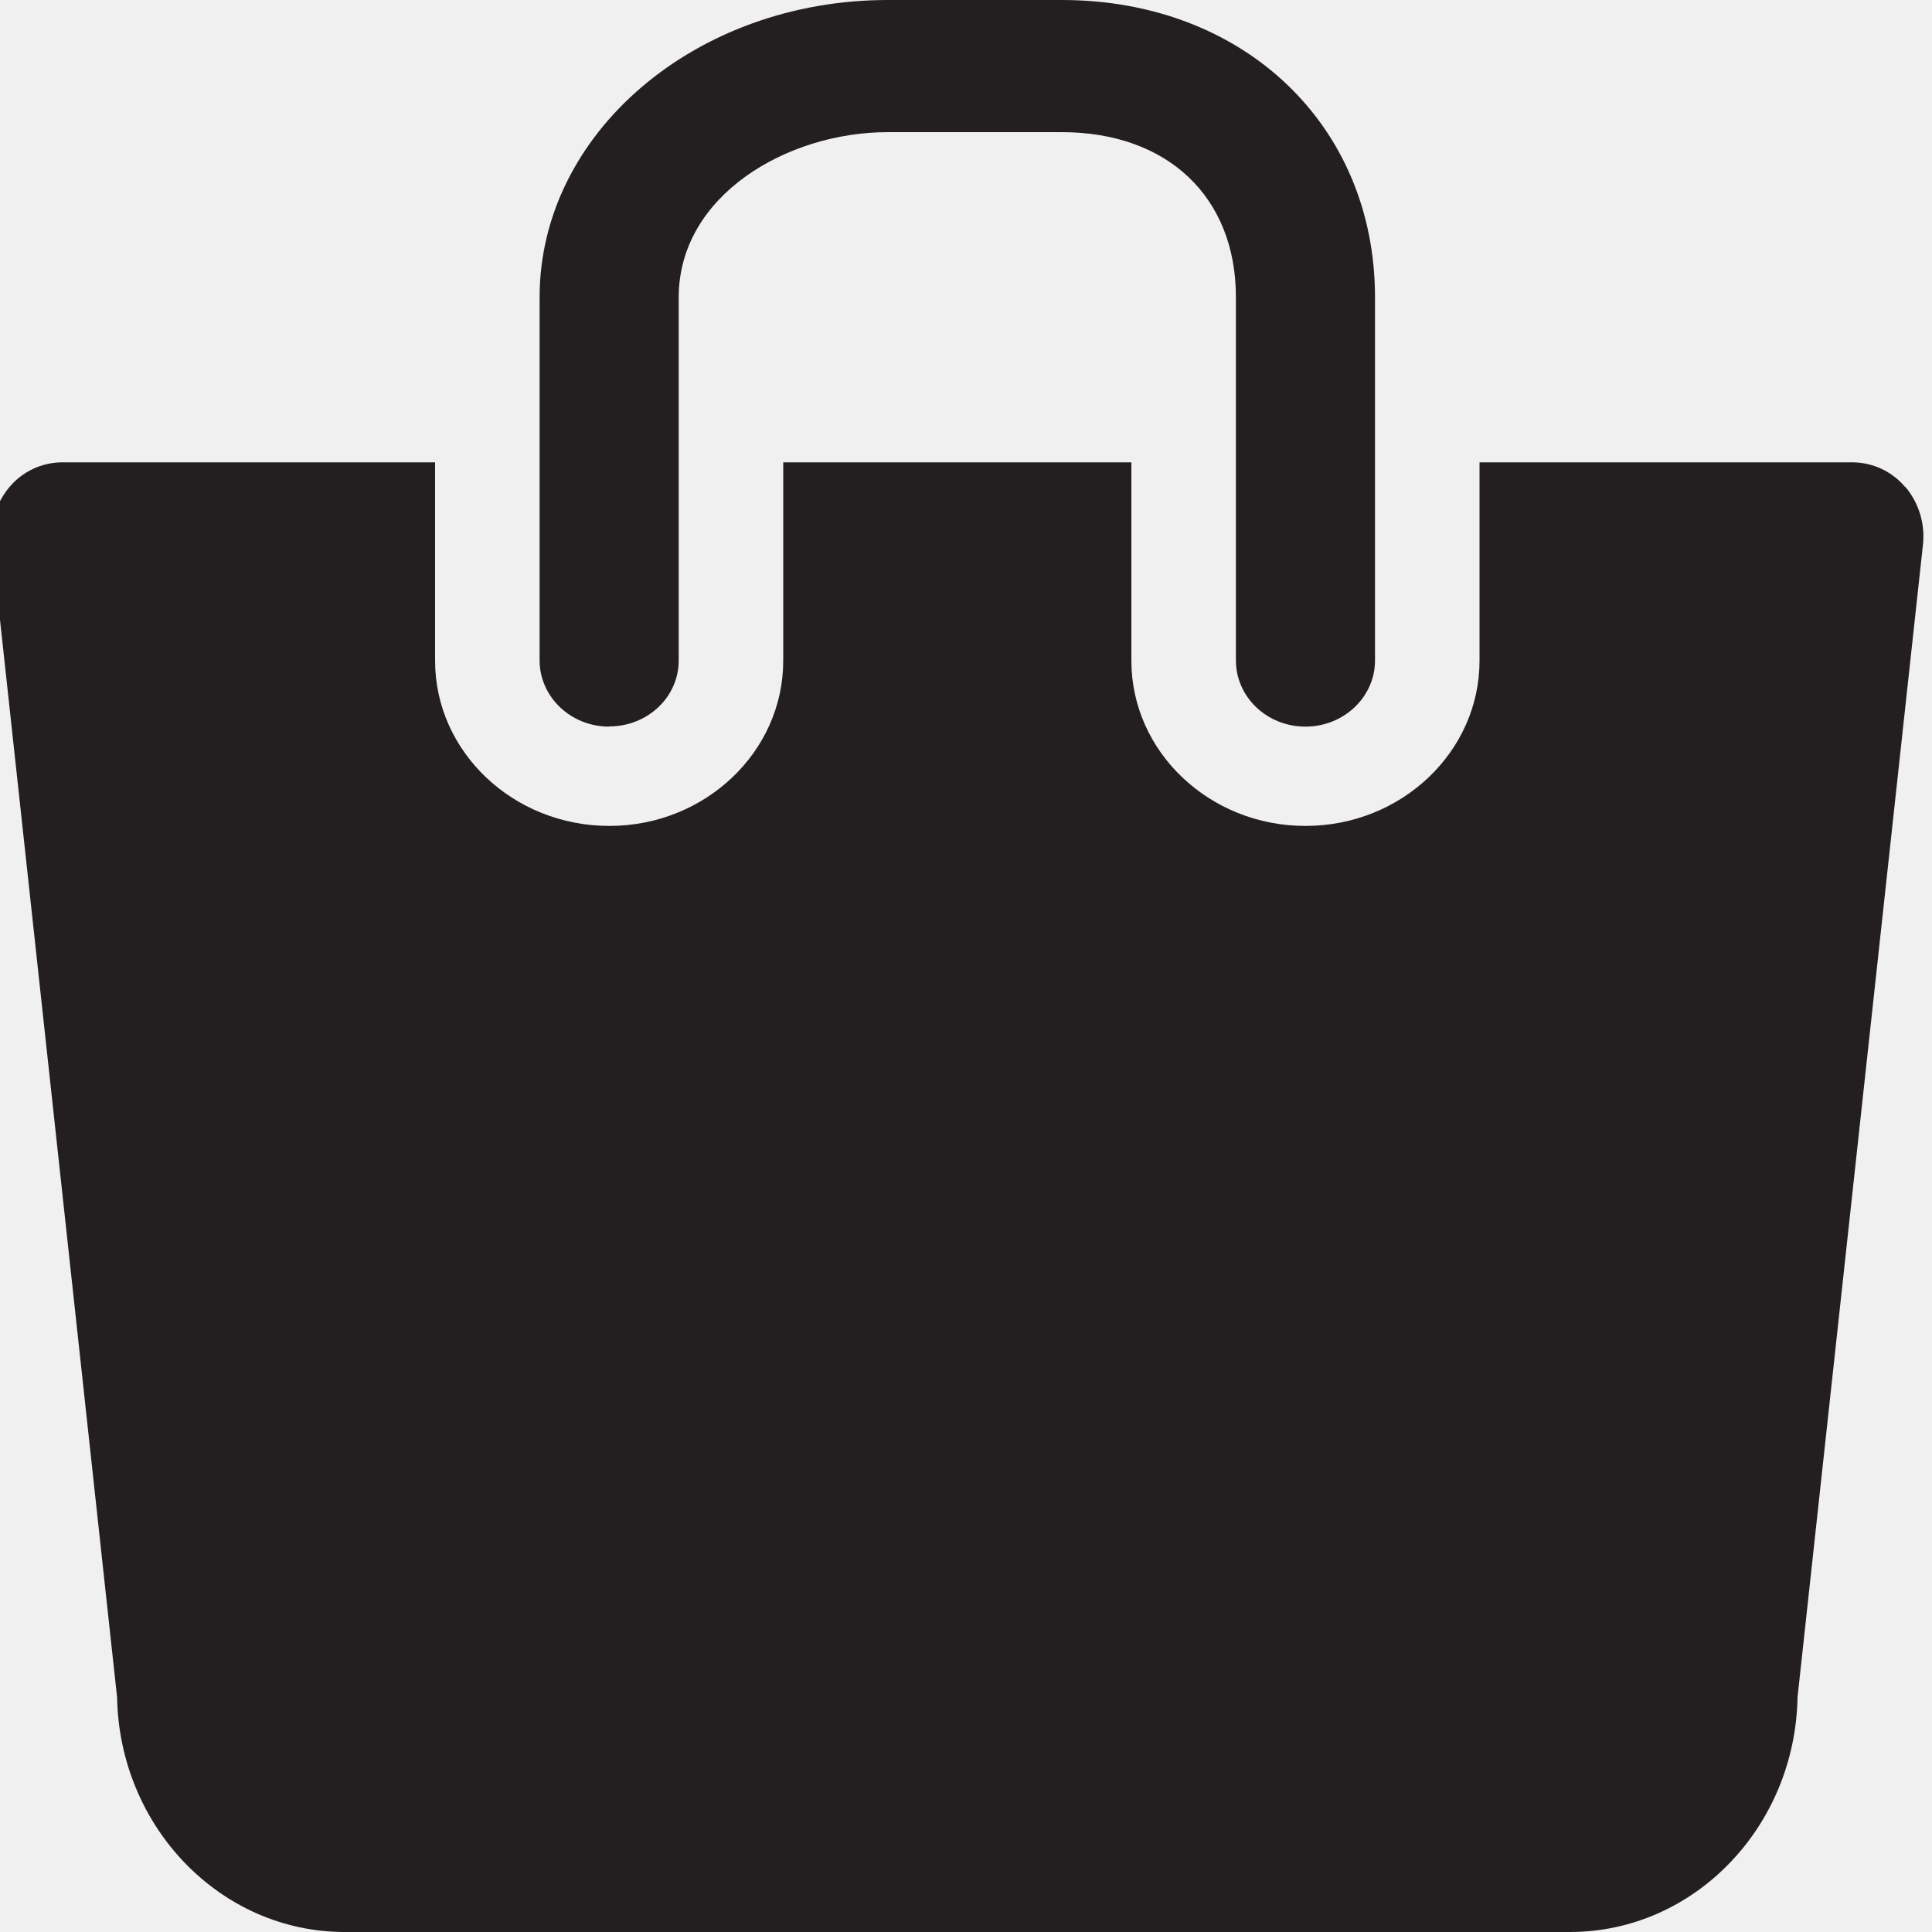
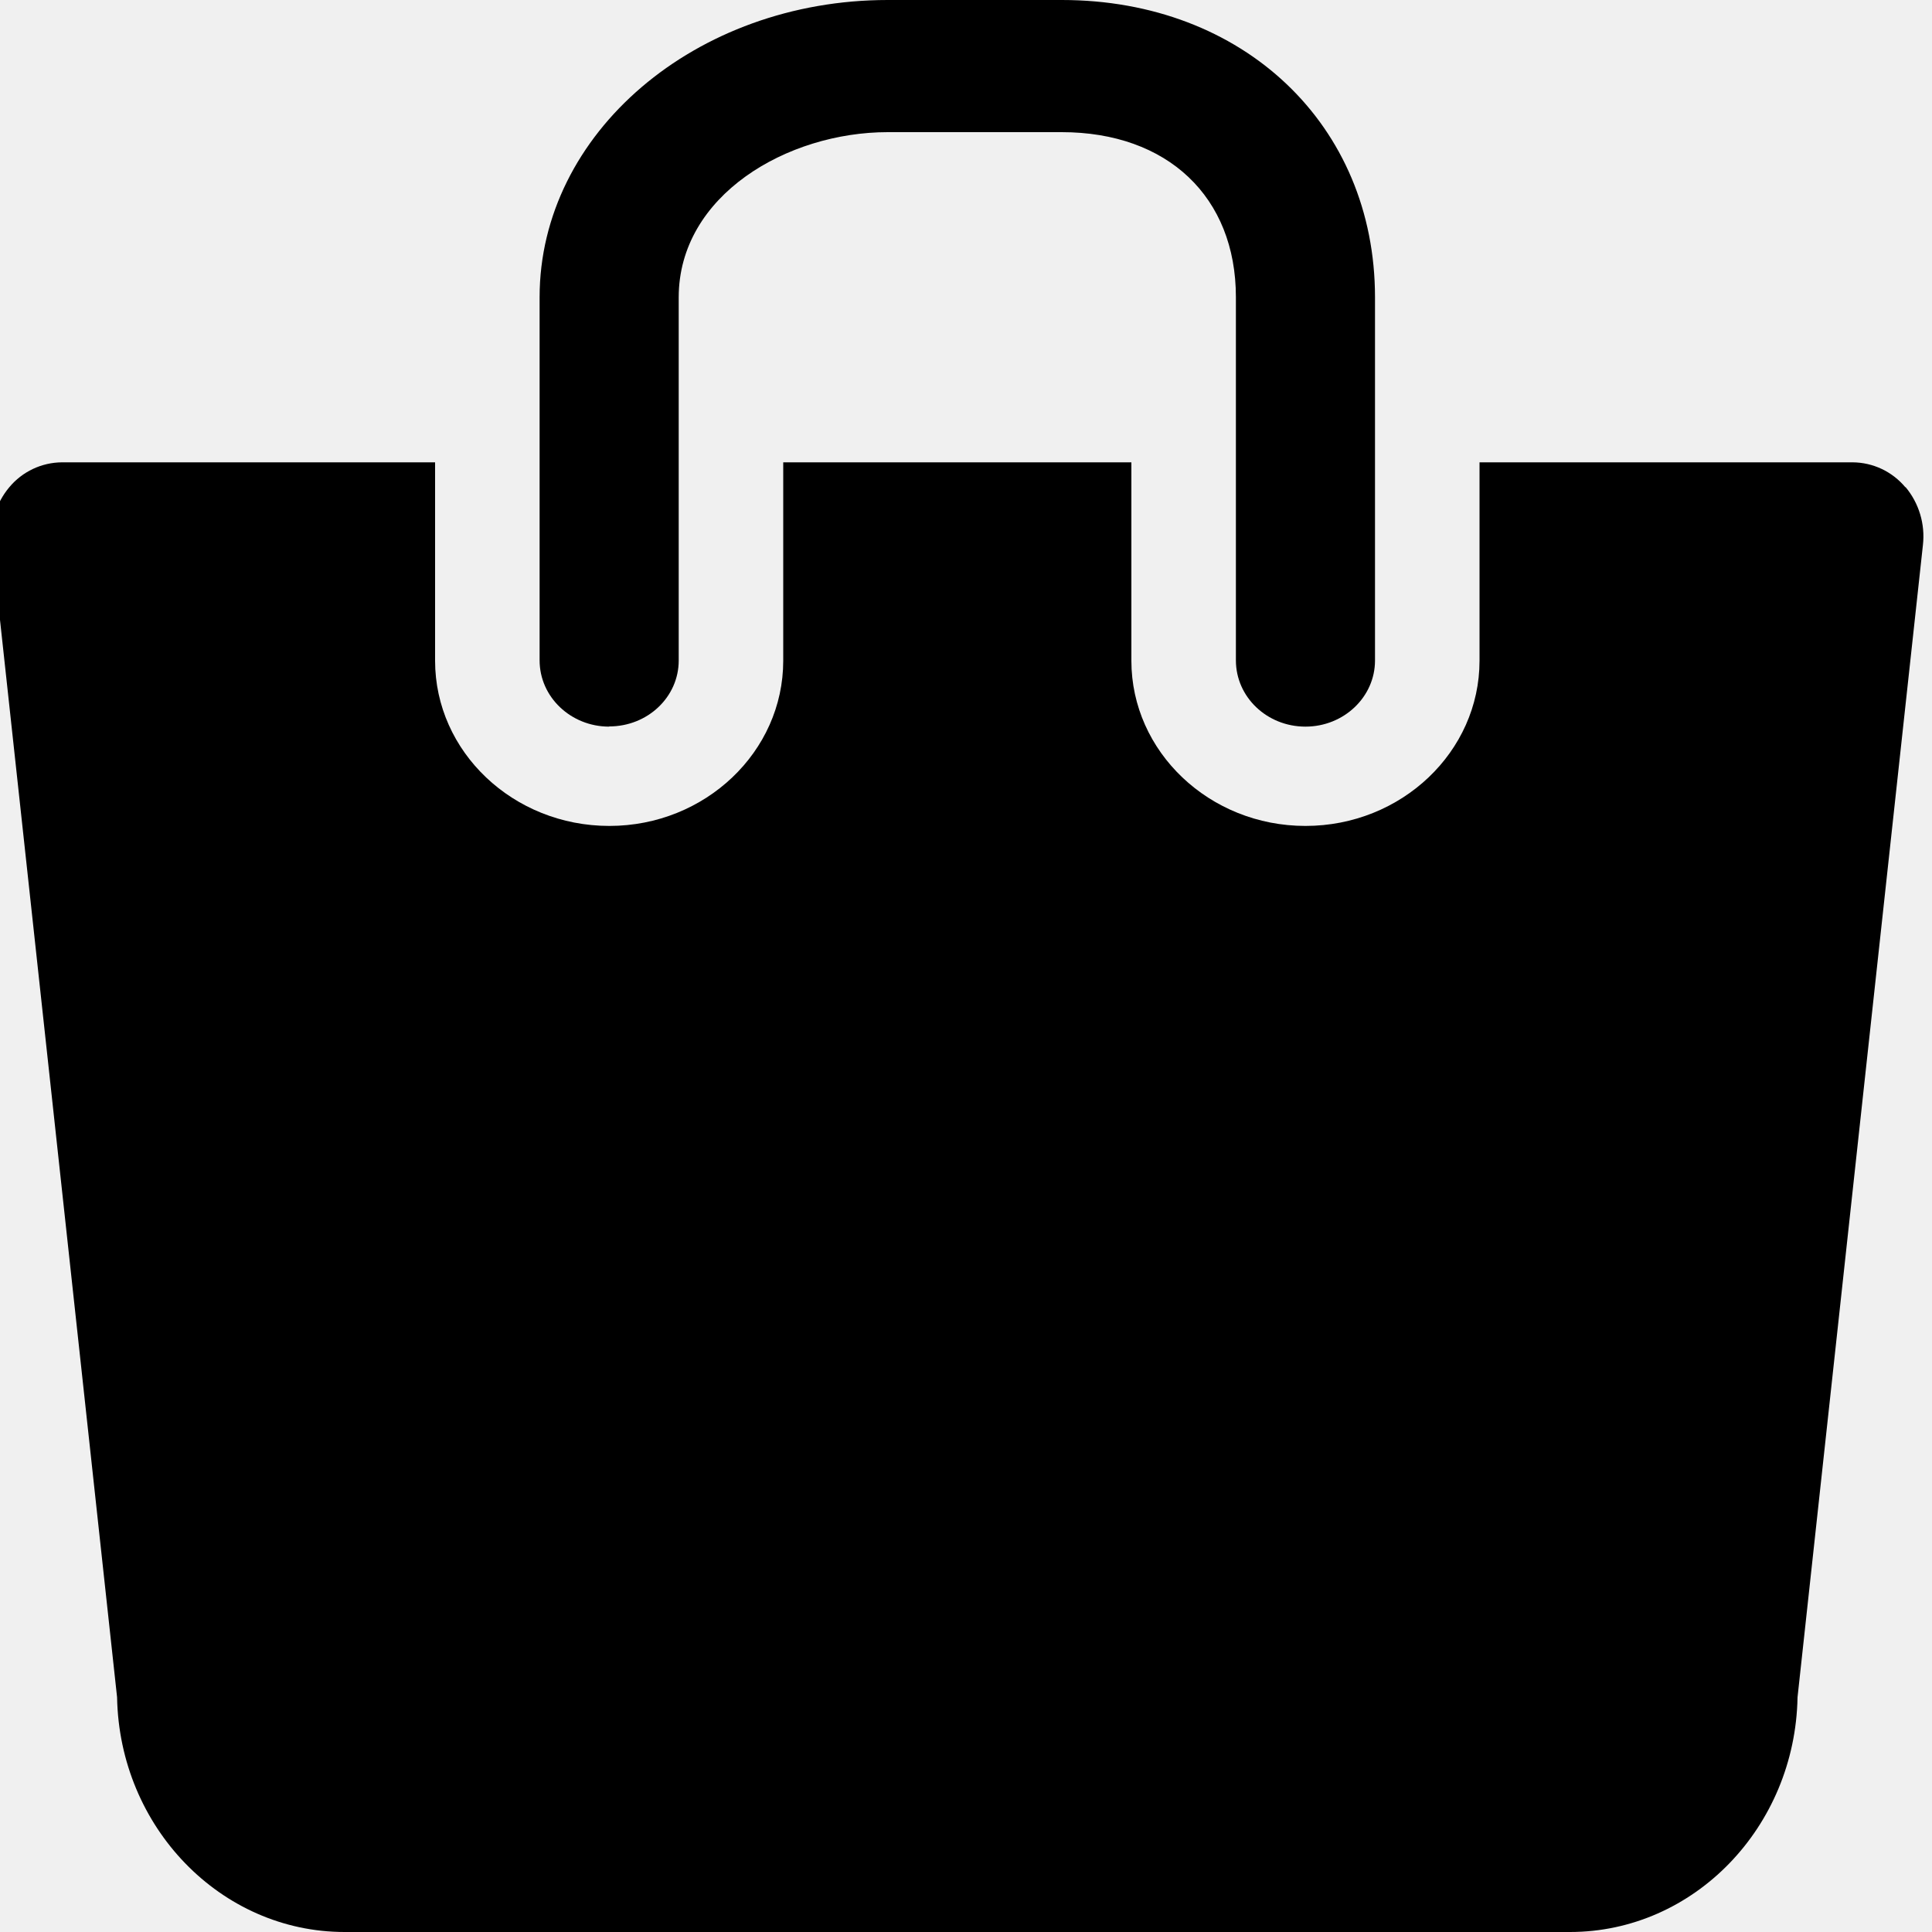
<svg xmlns="http://www.w3.org/2000/svg" width="10" height="10" viewBox="0 0 10 10" fill="none">
-   <g clip-path="url(#clip0)" fill="#231F20">
+   <g clip-path="url(#clip0)" fill="currentColor">
    <path d="M9.862 2.522a.358.358 0 00-.273-.129H7.658V3.42c0 .471-.404.855-.901.855s-.901-.384-.901-.855V2.393H4.054V3.42c0 .471-.404.855-.9.855-.498 0-.902-.384-.902-.855V2.393H.321a.358.358 0 00-.273.129.397.397 0 00-.09.3l.648 5.963C.618 9.457 1.142 10 1.784 10h6.342c.642 0 1.166-.543 1.178-1.215l.649-5.964a.398.398 0 00-.09-.3z" />
    <path d="M3.153 3.76c.2 0 .36-.153.36-.341v-1.88c0-.528.562-.855 1.082-.855h.9c.548 0 .902.335.902.854v1.88c0 .19.161.343.36.343.199 0 .36-.154.36-.342v-1.88C7.117.646 6.435 0 5.496 0h-.901C3.6 0 2.793.69 2.793 1.538v1.88c0 .19.162.343.36.343z" />
  </g>
  <defs>
    <clipPath id="clip0">
      <path fill="#fff" d="M0 0h10v10H0z" />
    </clipPath>
  </defs>
</svg>
